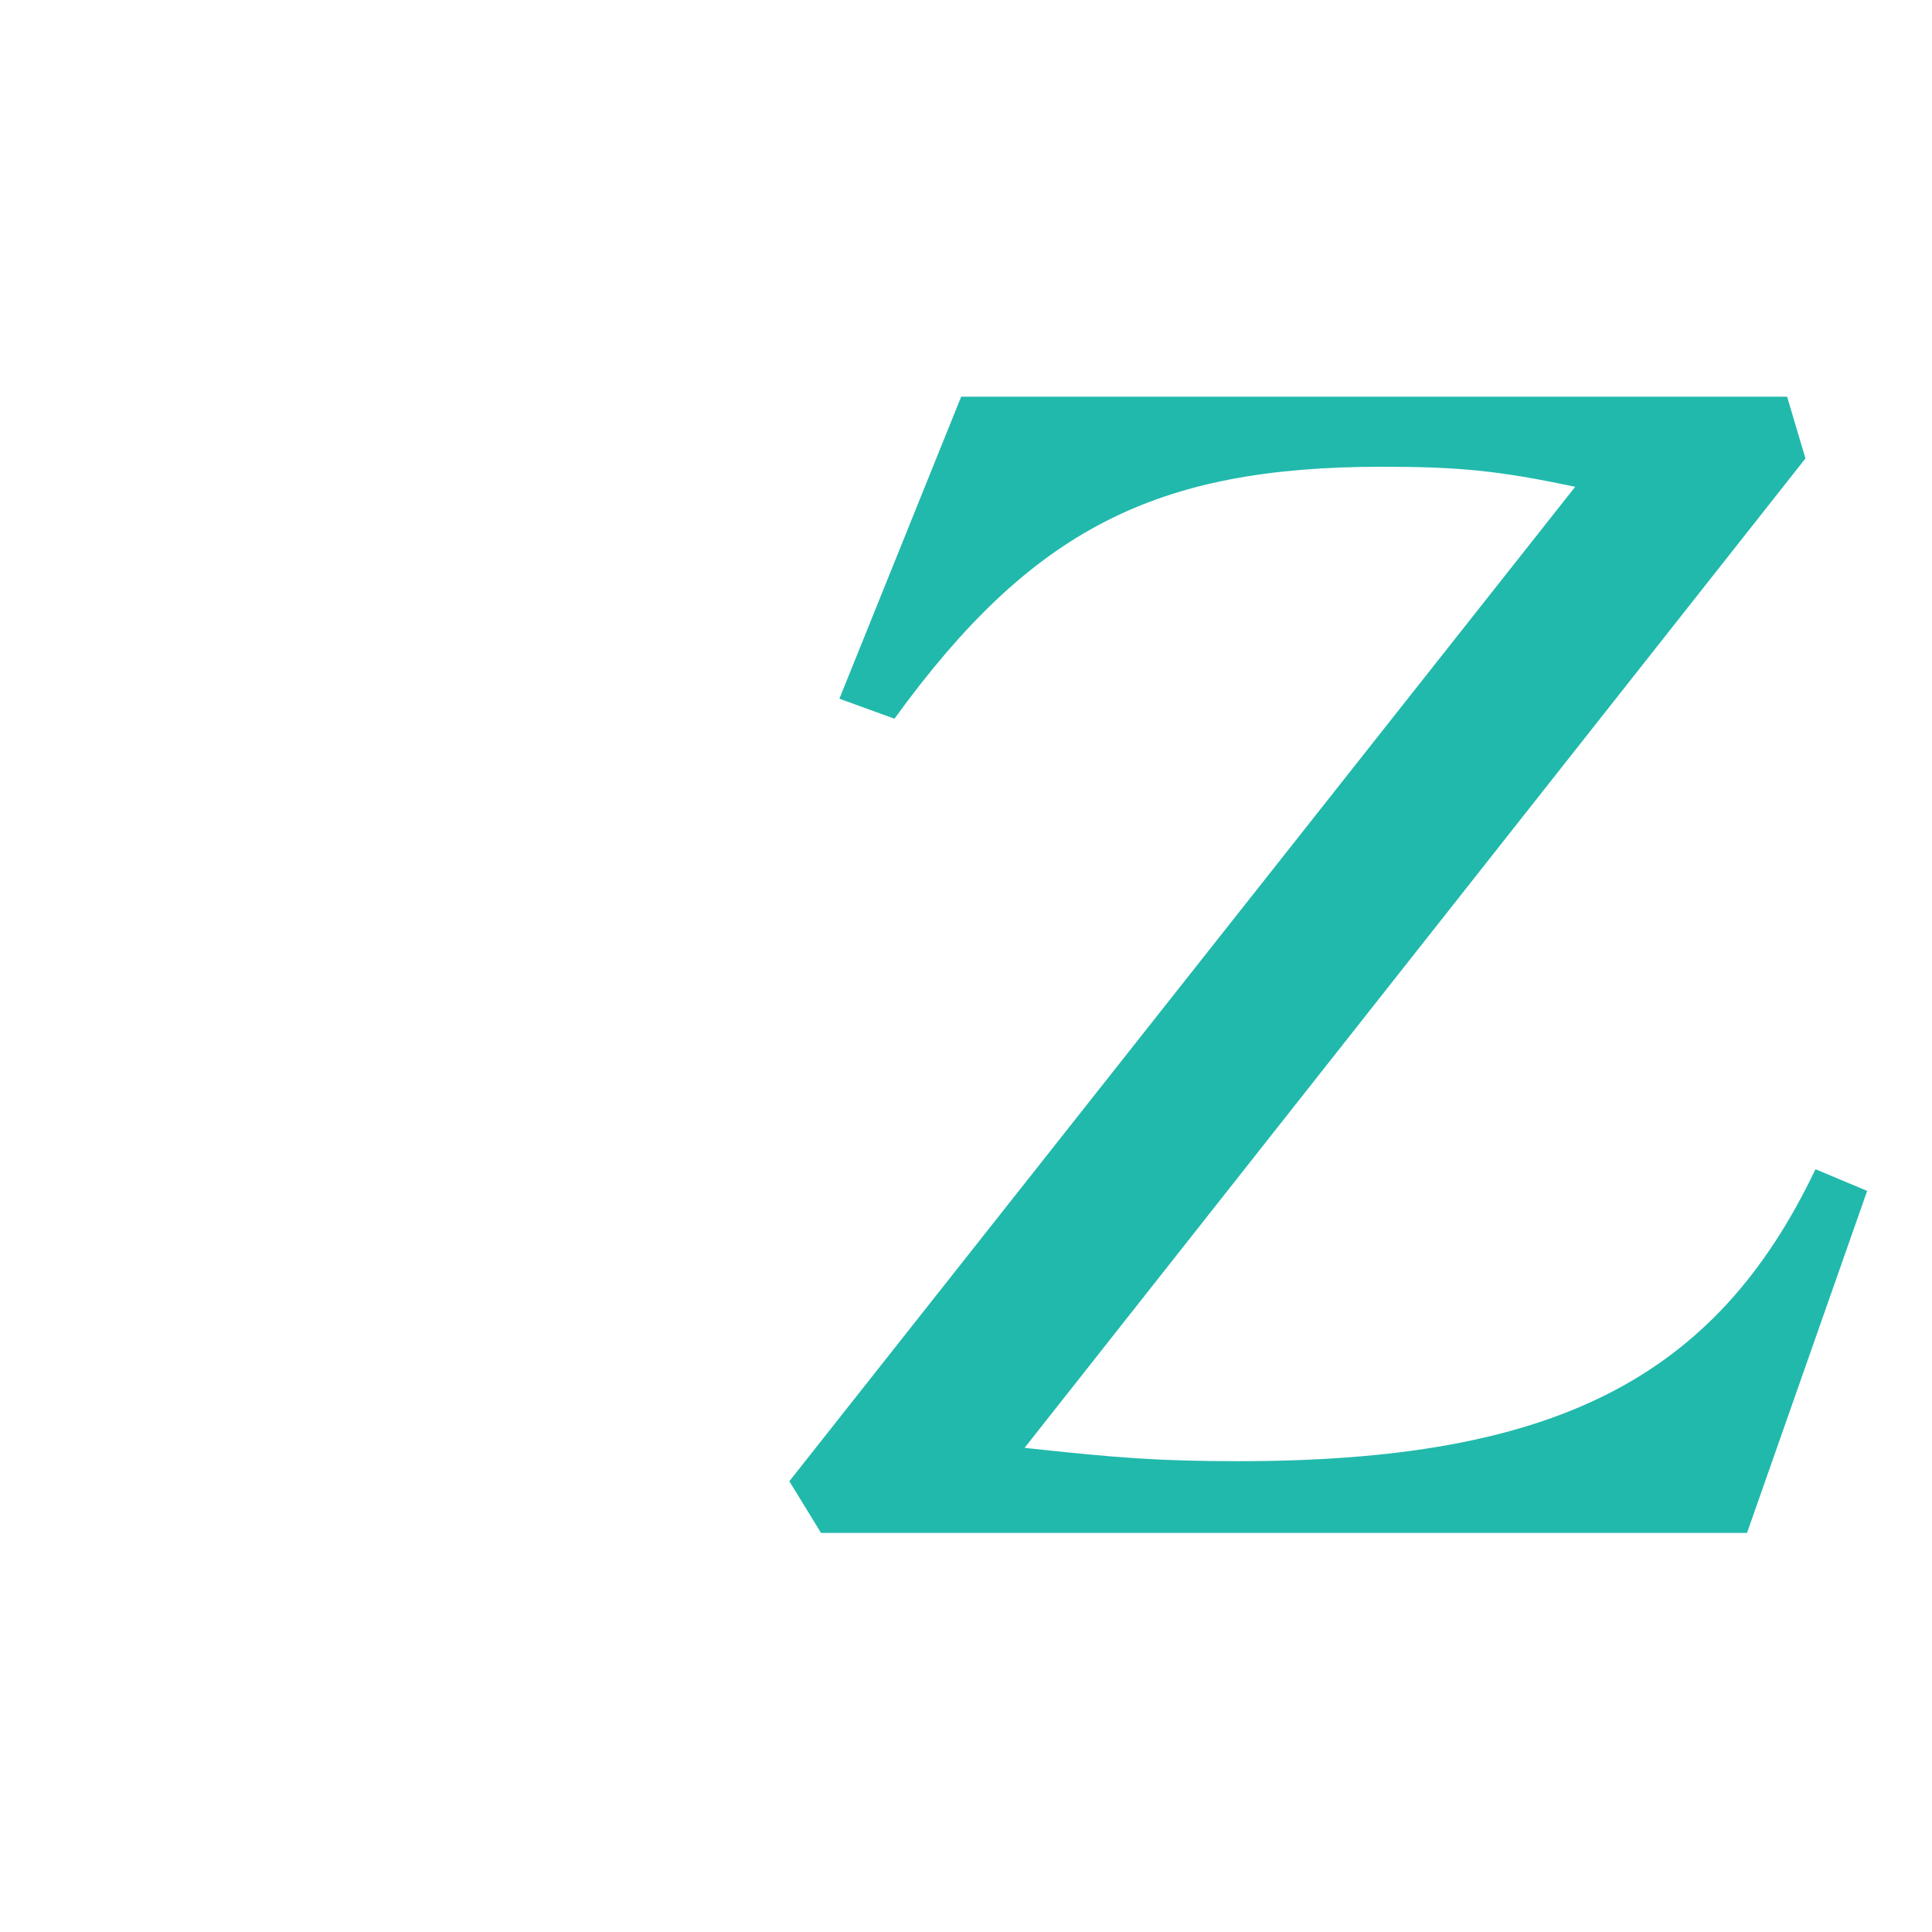
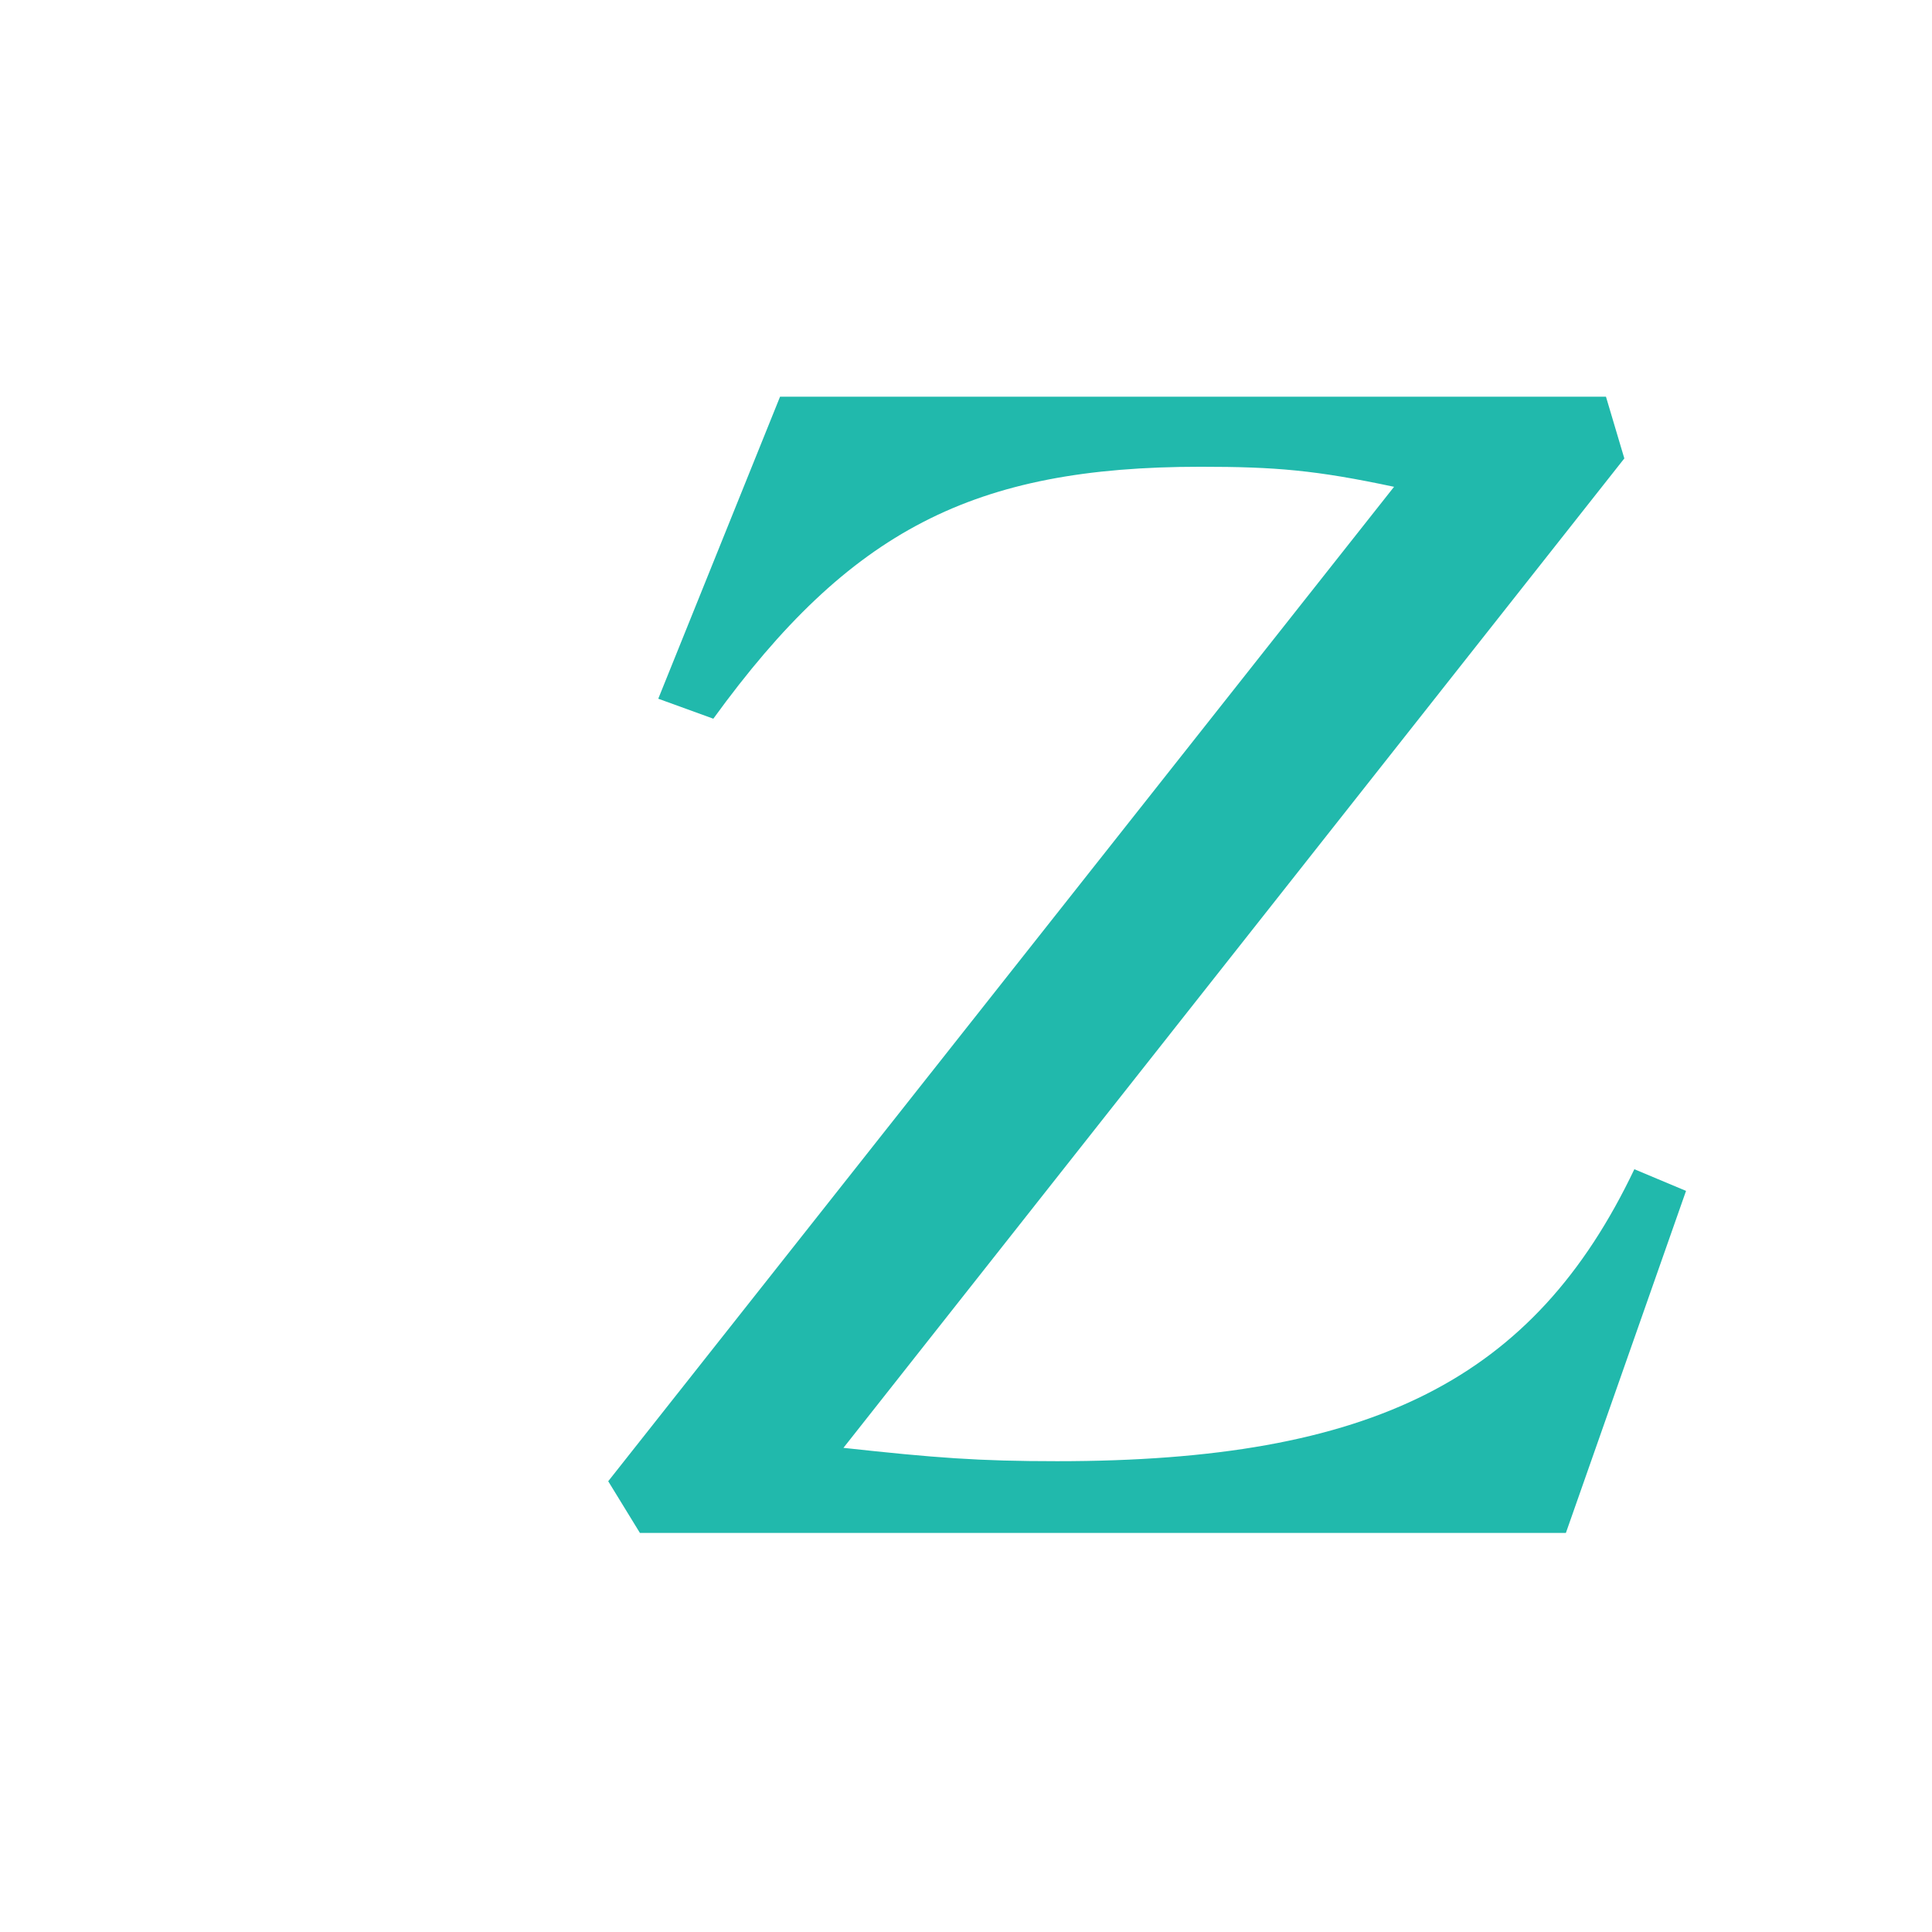
- <svg xmlns="http://www.w3.org/2000/svg" width="32" height="32" viewBox="-4 0 28 32" fill="none" version="1.1">
+ <svg xmlns="http://www.w3.org/2000/svg" width="32" height="32" viewBox="-2 0 30 32" fill="none" version="1.1">
  <path d="M 24.926 19.725 24.07 19.366 C 22.411 22.848 19.731 24.202 14.508 24.202 13.209 24.202 12.49 24.147 10.97 23.981 L 23.904 7.593 23.6 6.571 H 9.92 L 7.903 11.573 8.815 11.904 C 11.081 8.781 13.126 7.731 16.884 7.731 18.128 7.731 18.791 7.787 20.09 8.063 L 7.074 24.534 7.599 25.39 H 22.936 Z" style="fill:#21b9ac;fill-opacity:1" />
</svg>
